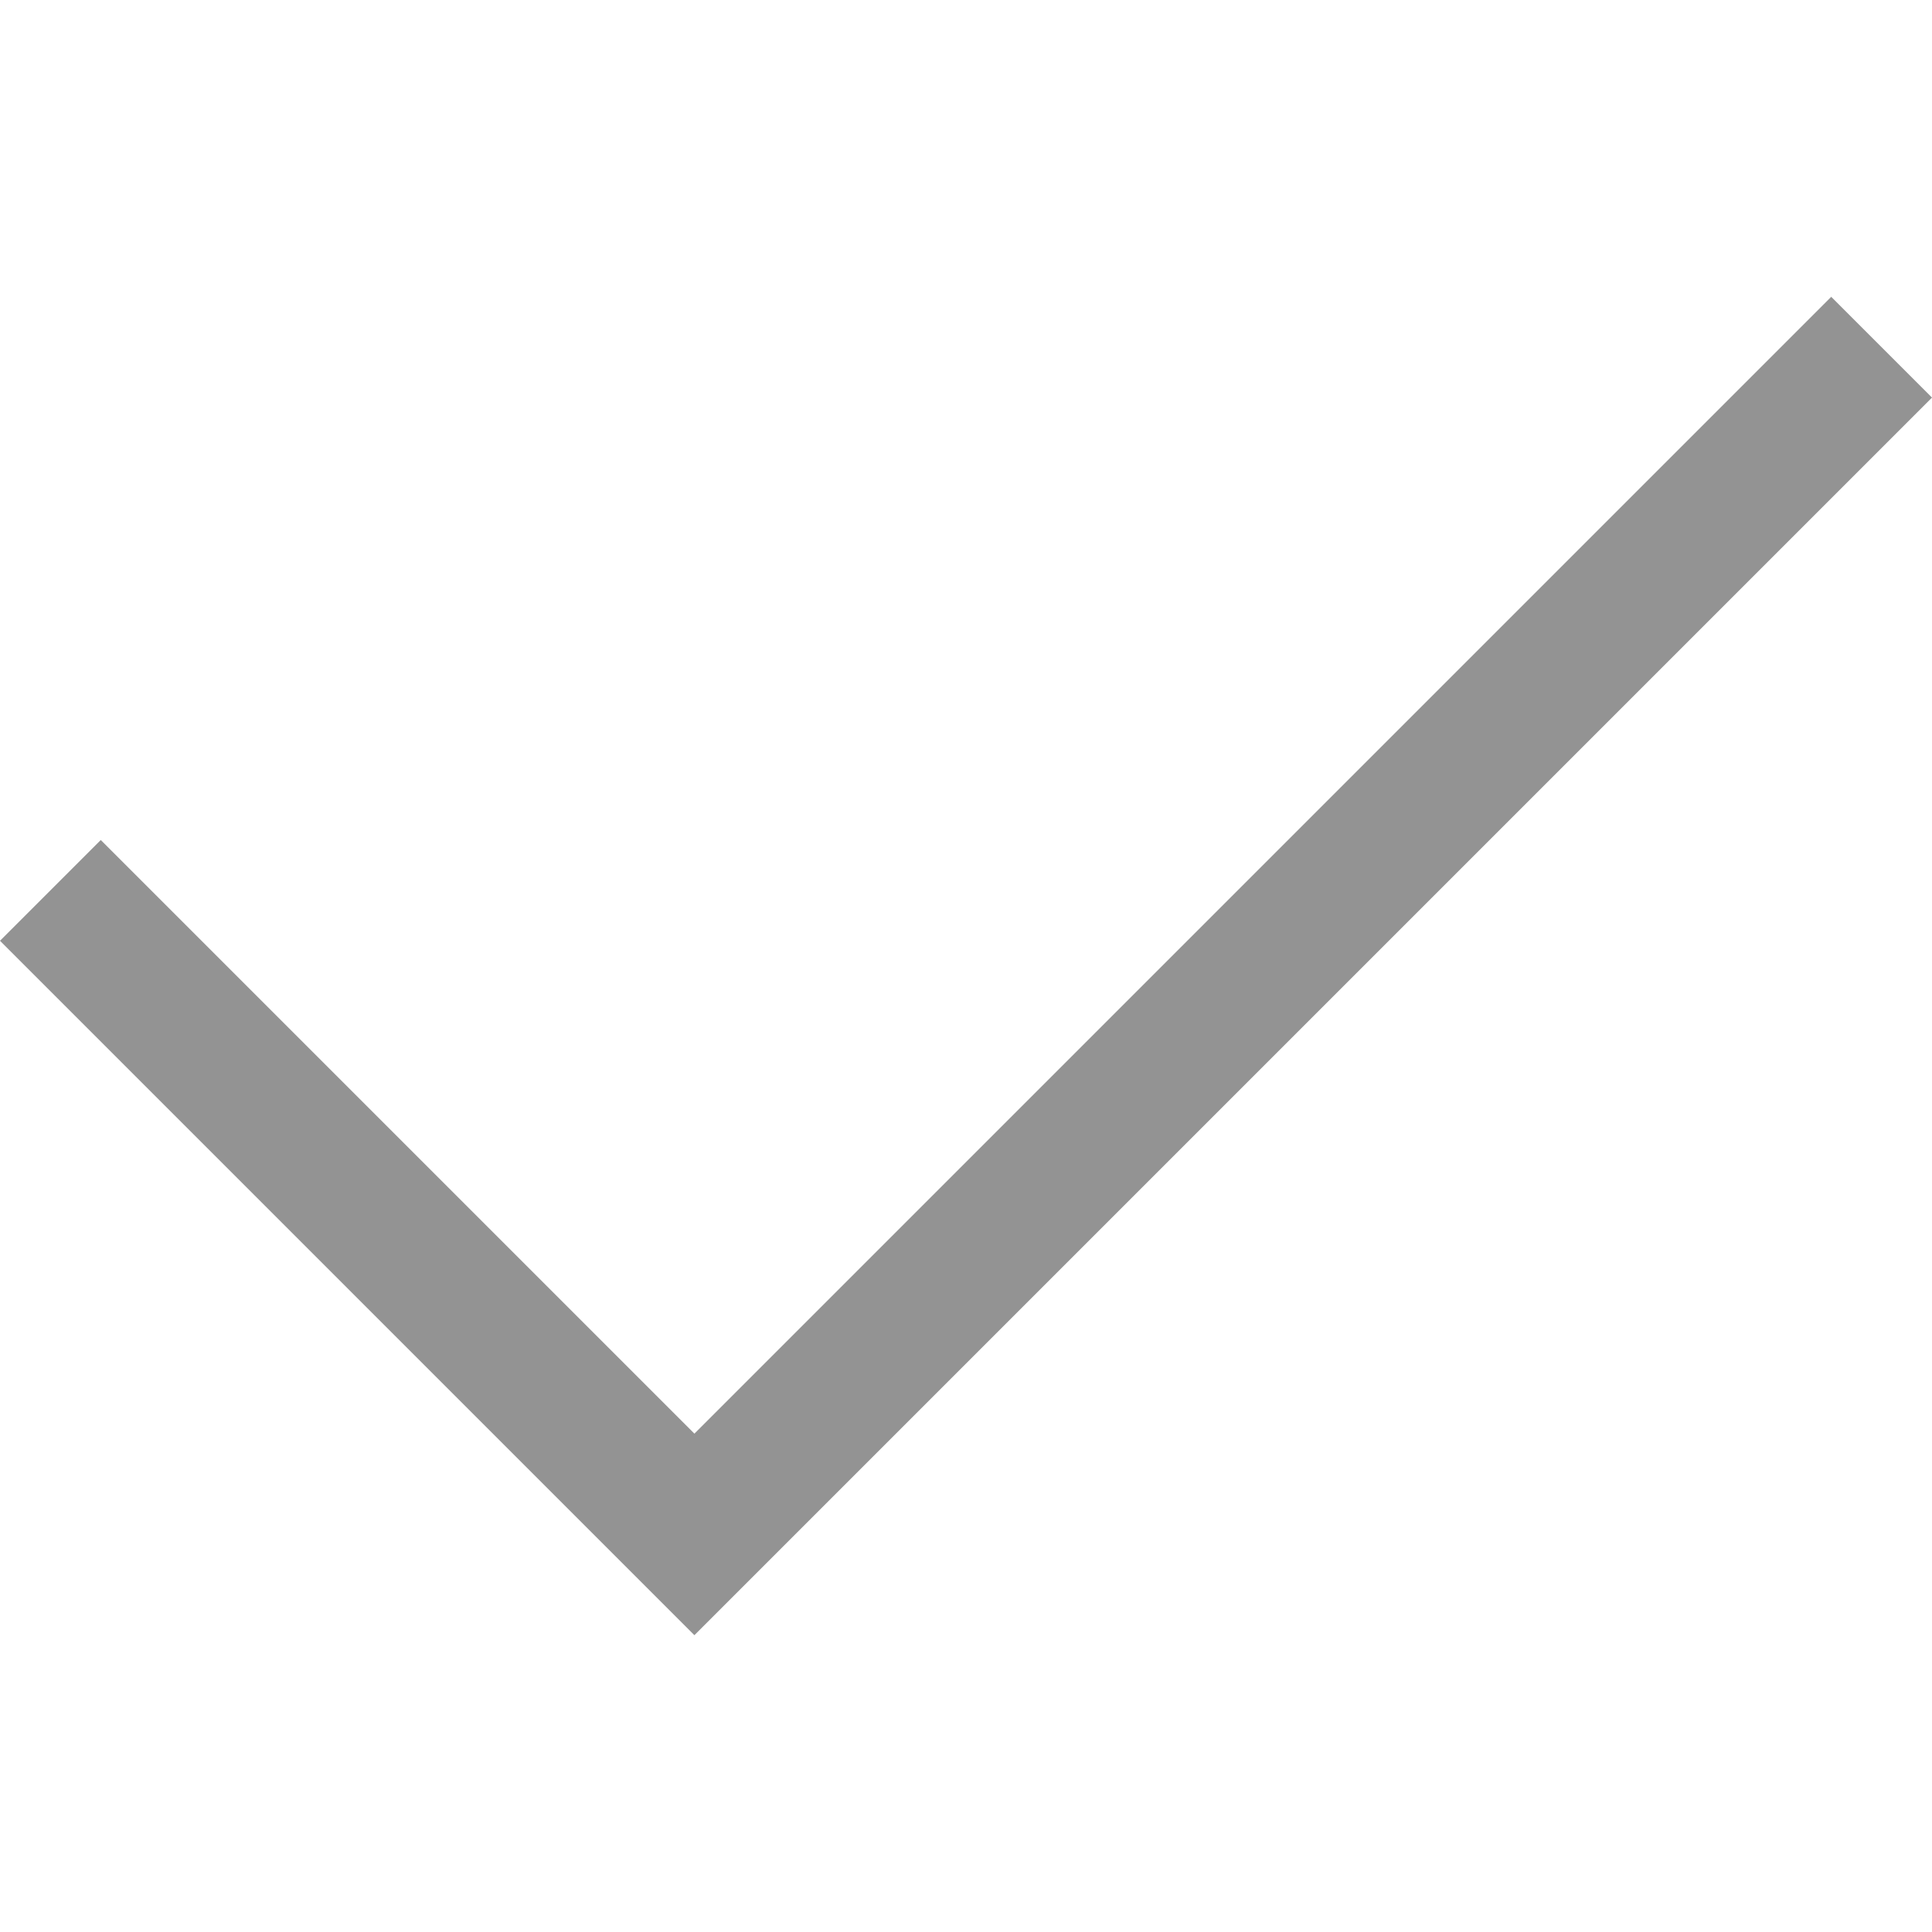
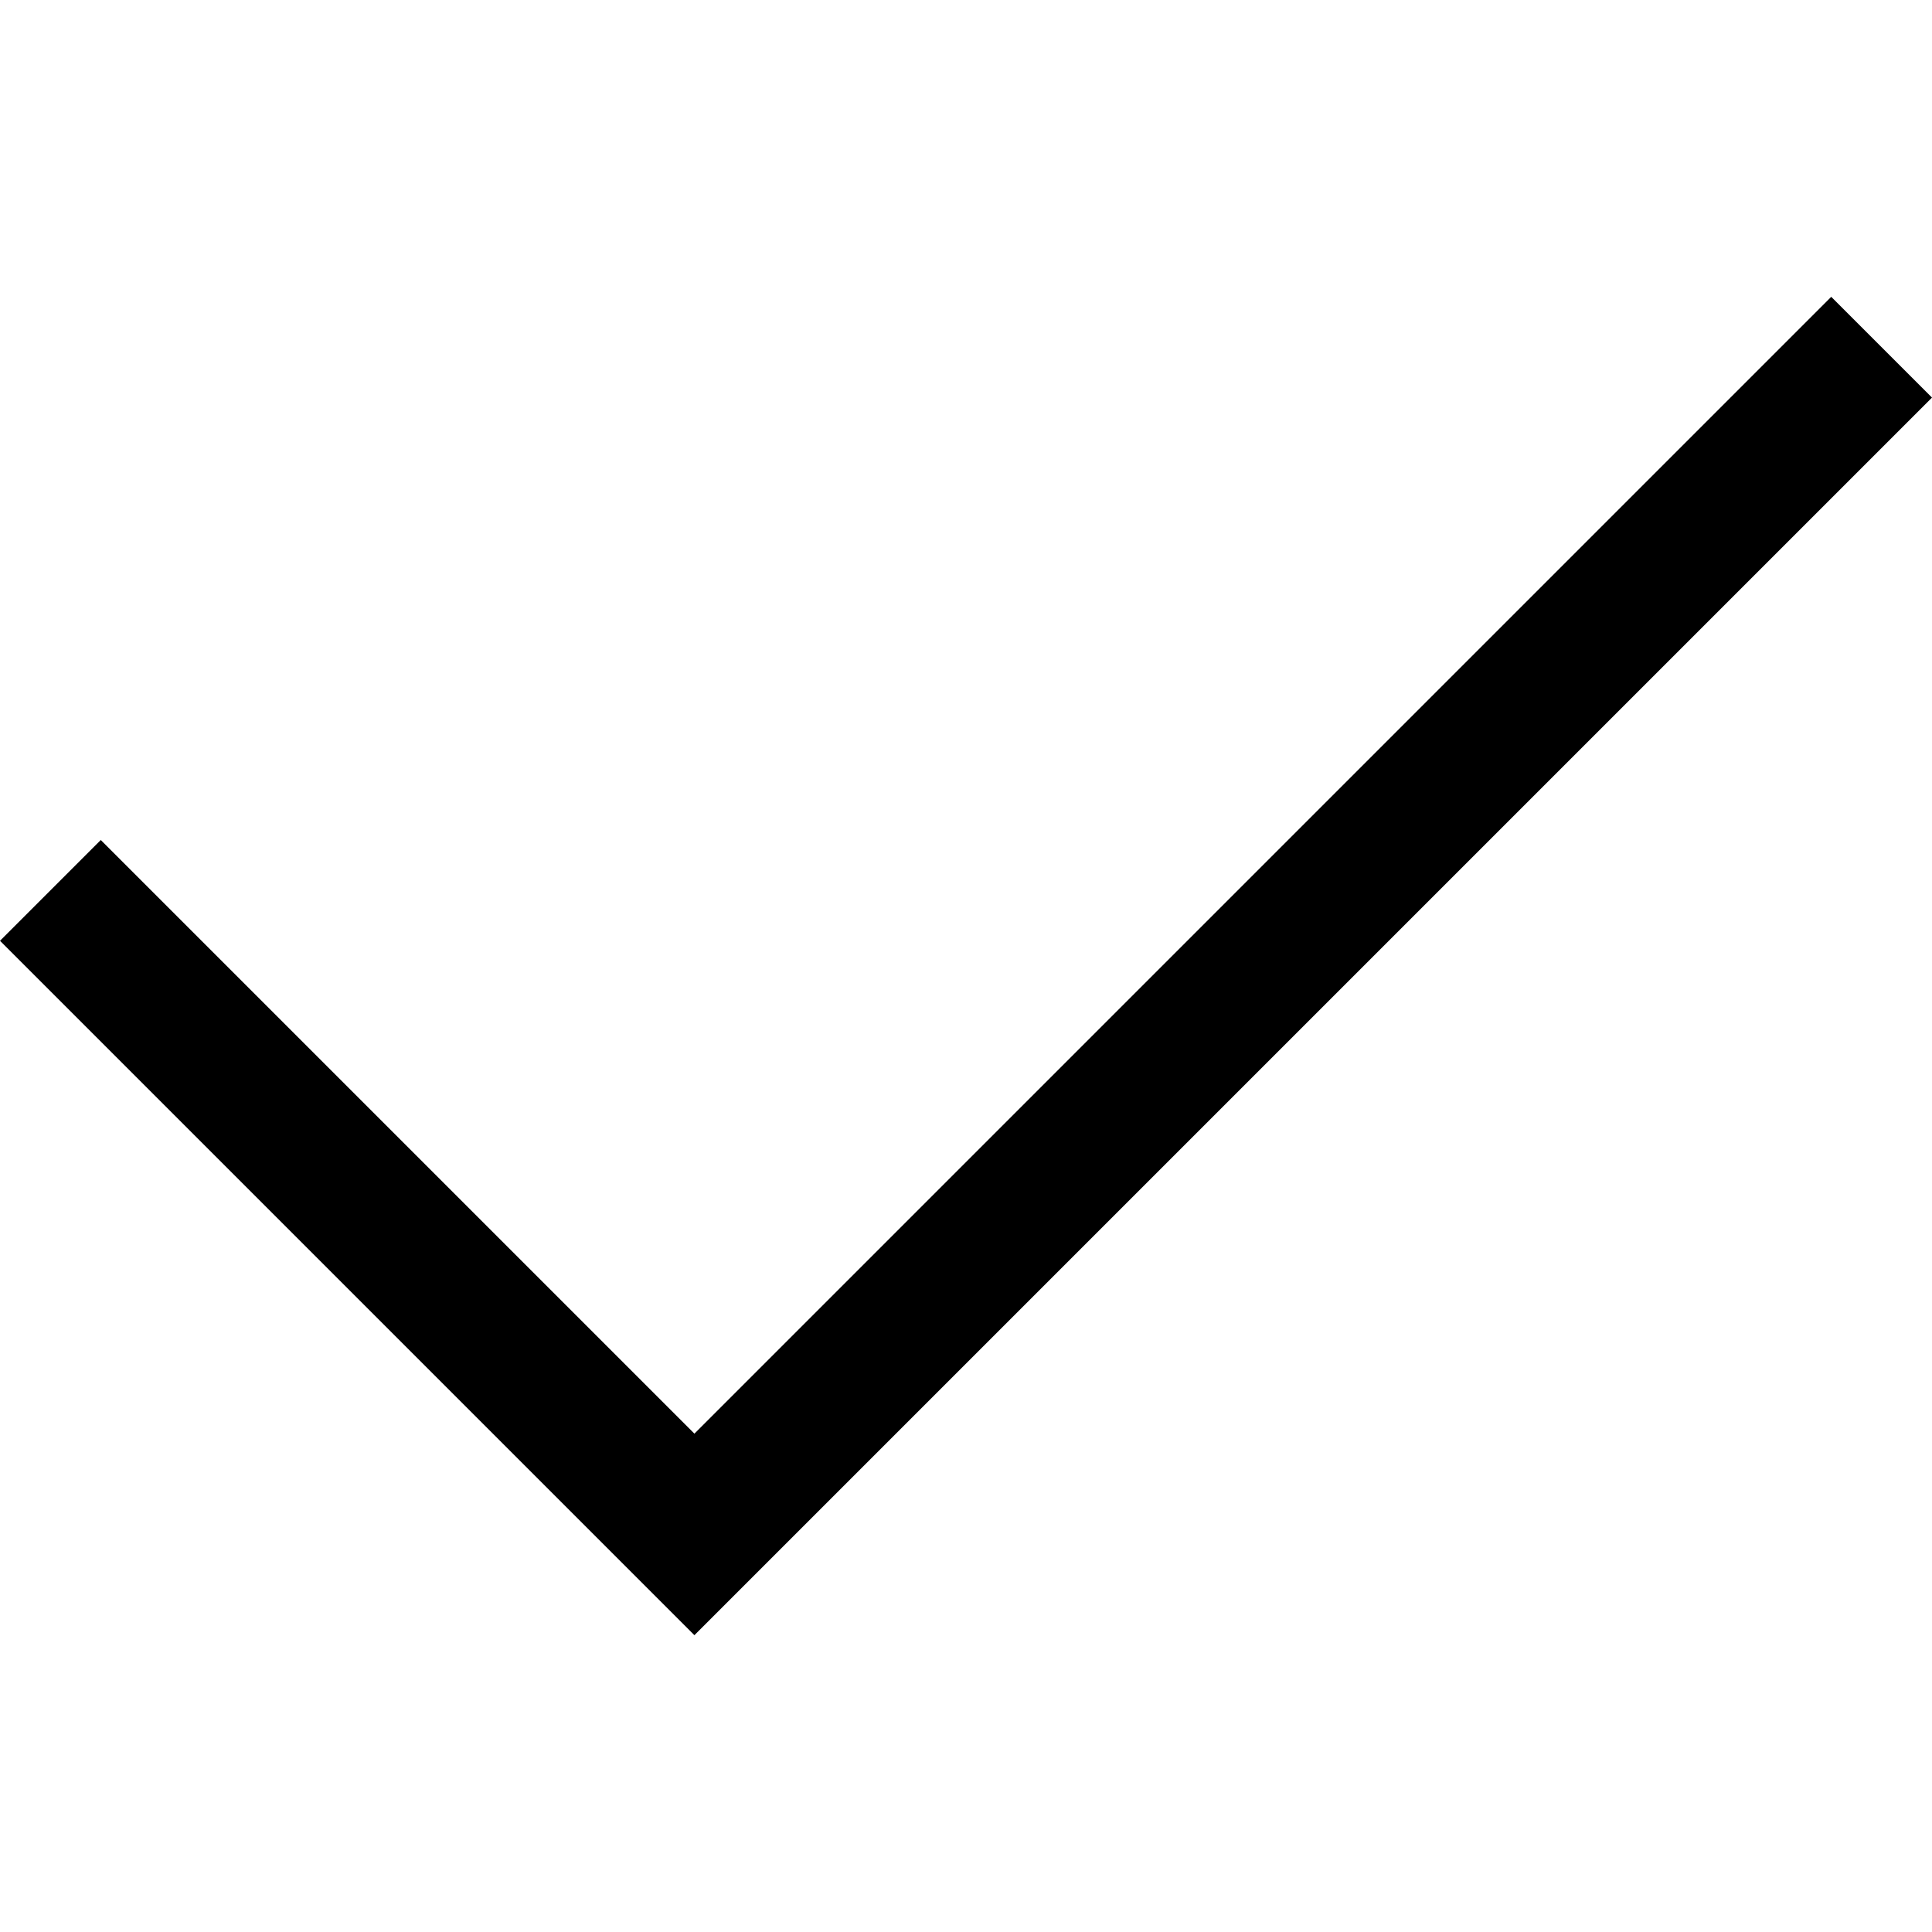
- <svg xmlns="http://www.w3.org/2000/svg" width="19" height="19" viewBox="0 0 19 19" fill="#939393">
+ <svg xmlns="http://www.w3.org/2000/svg" width="19" height="19" viewBox="0 0 19 19" fill="black">
  <path d="M18.009 2.919L6.829 14.099L0.991 8.261L0 9.252L6.829 16.081L19 3.91L18.009 2.919Z" />
</svg>
